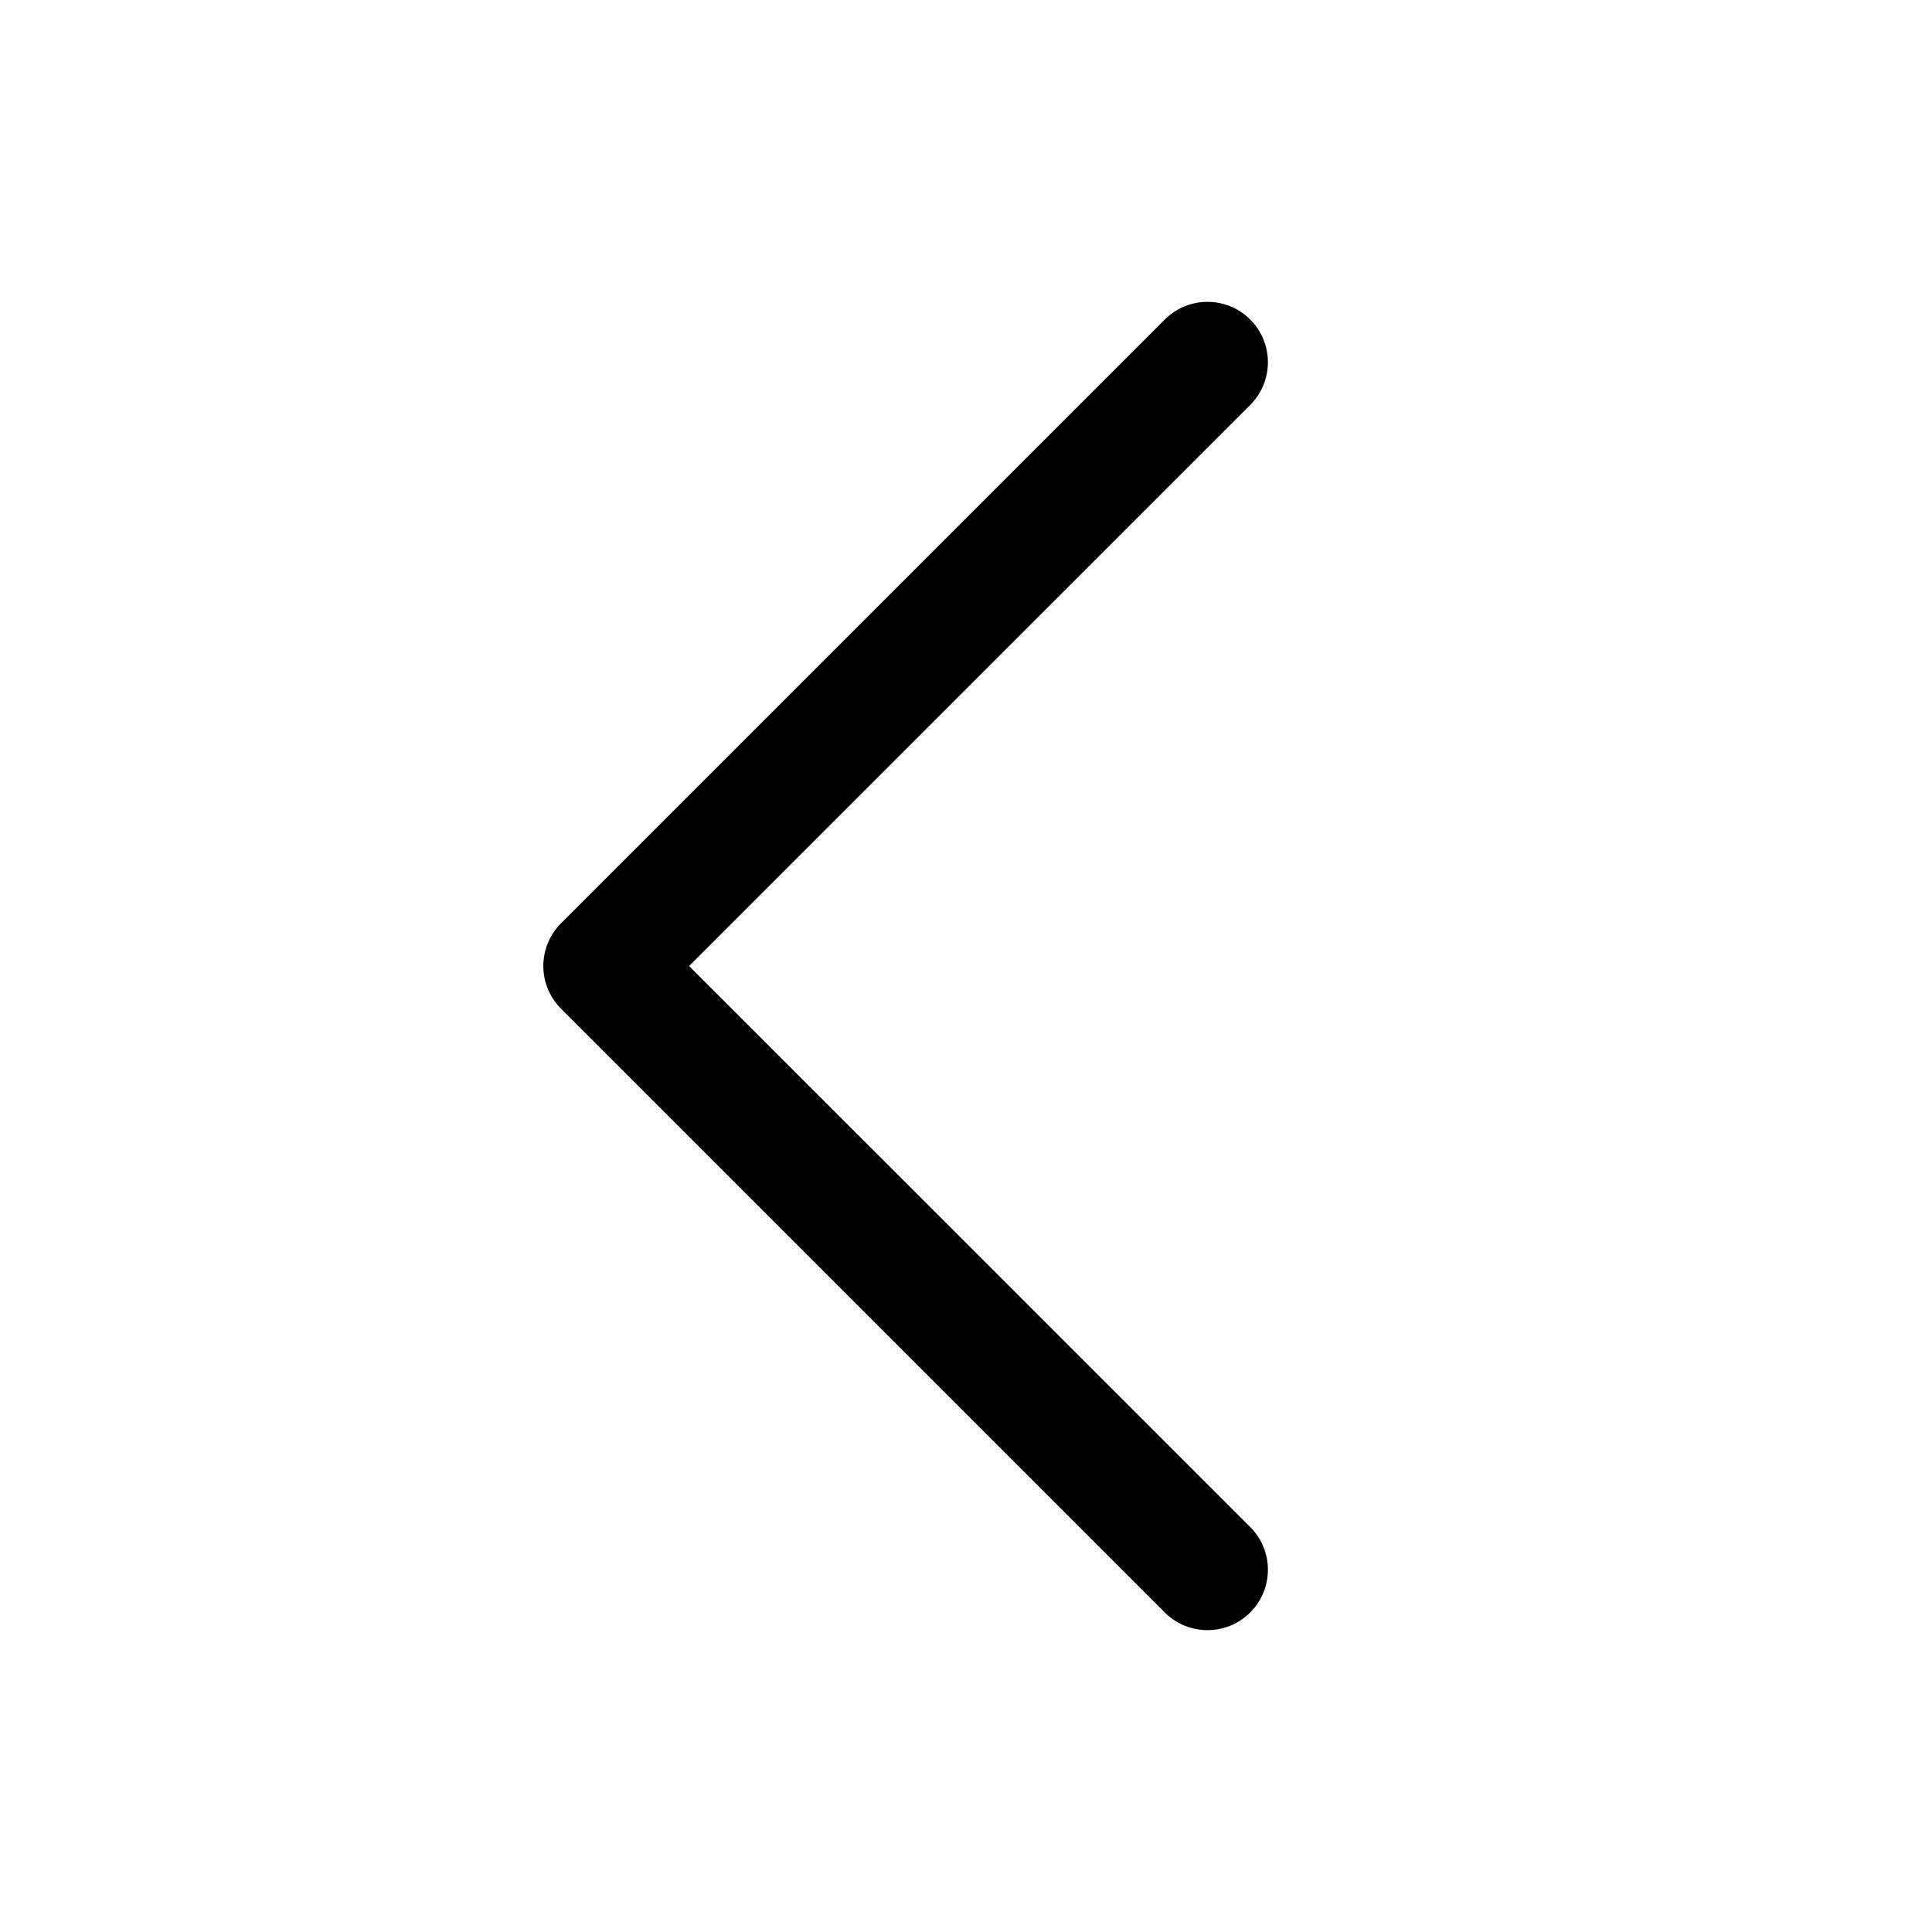
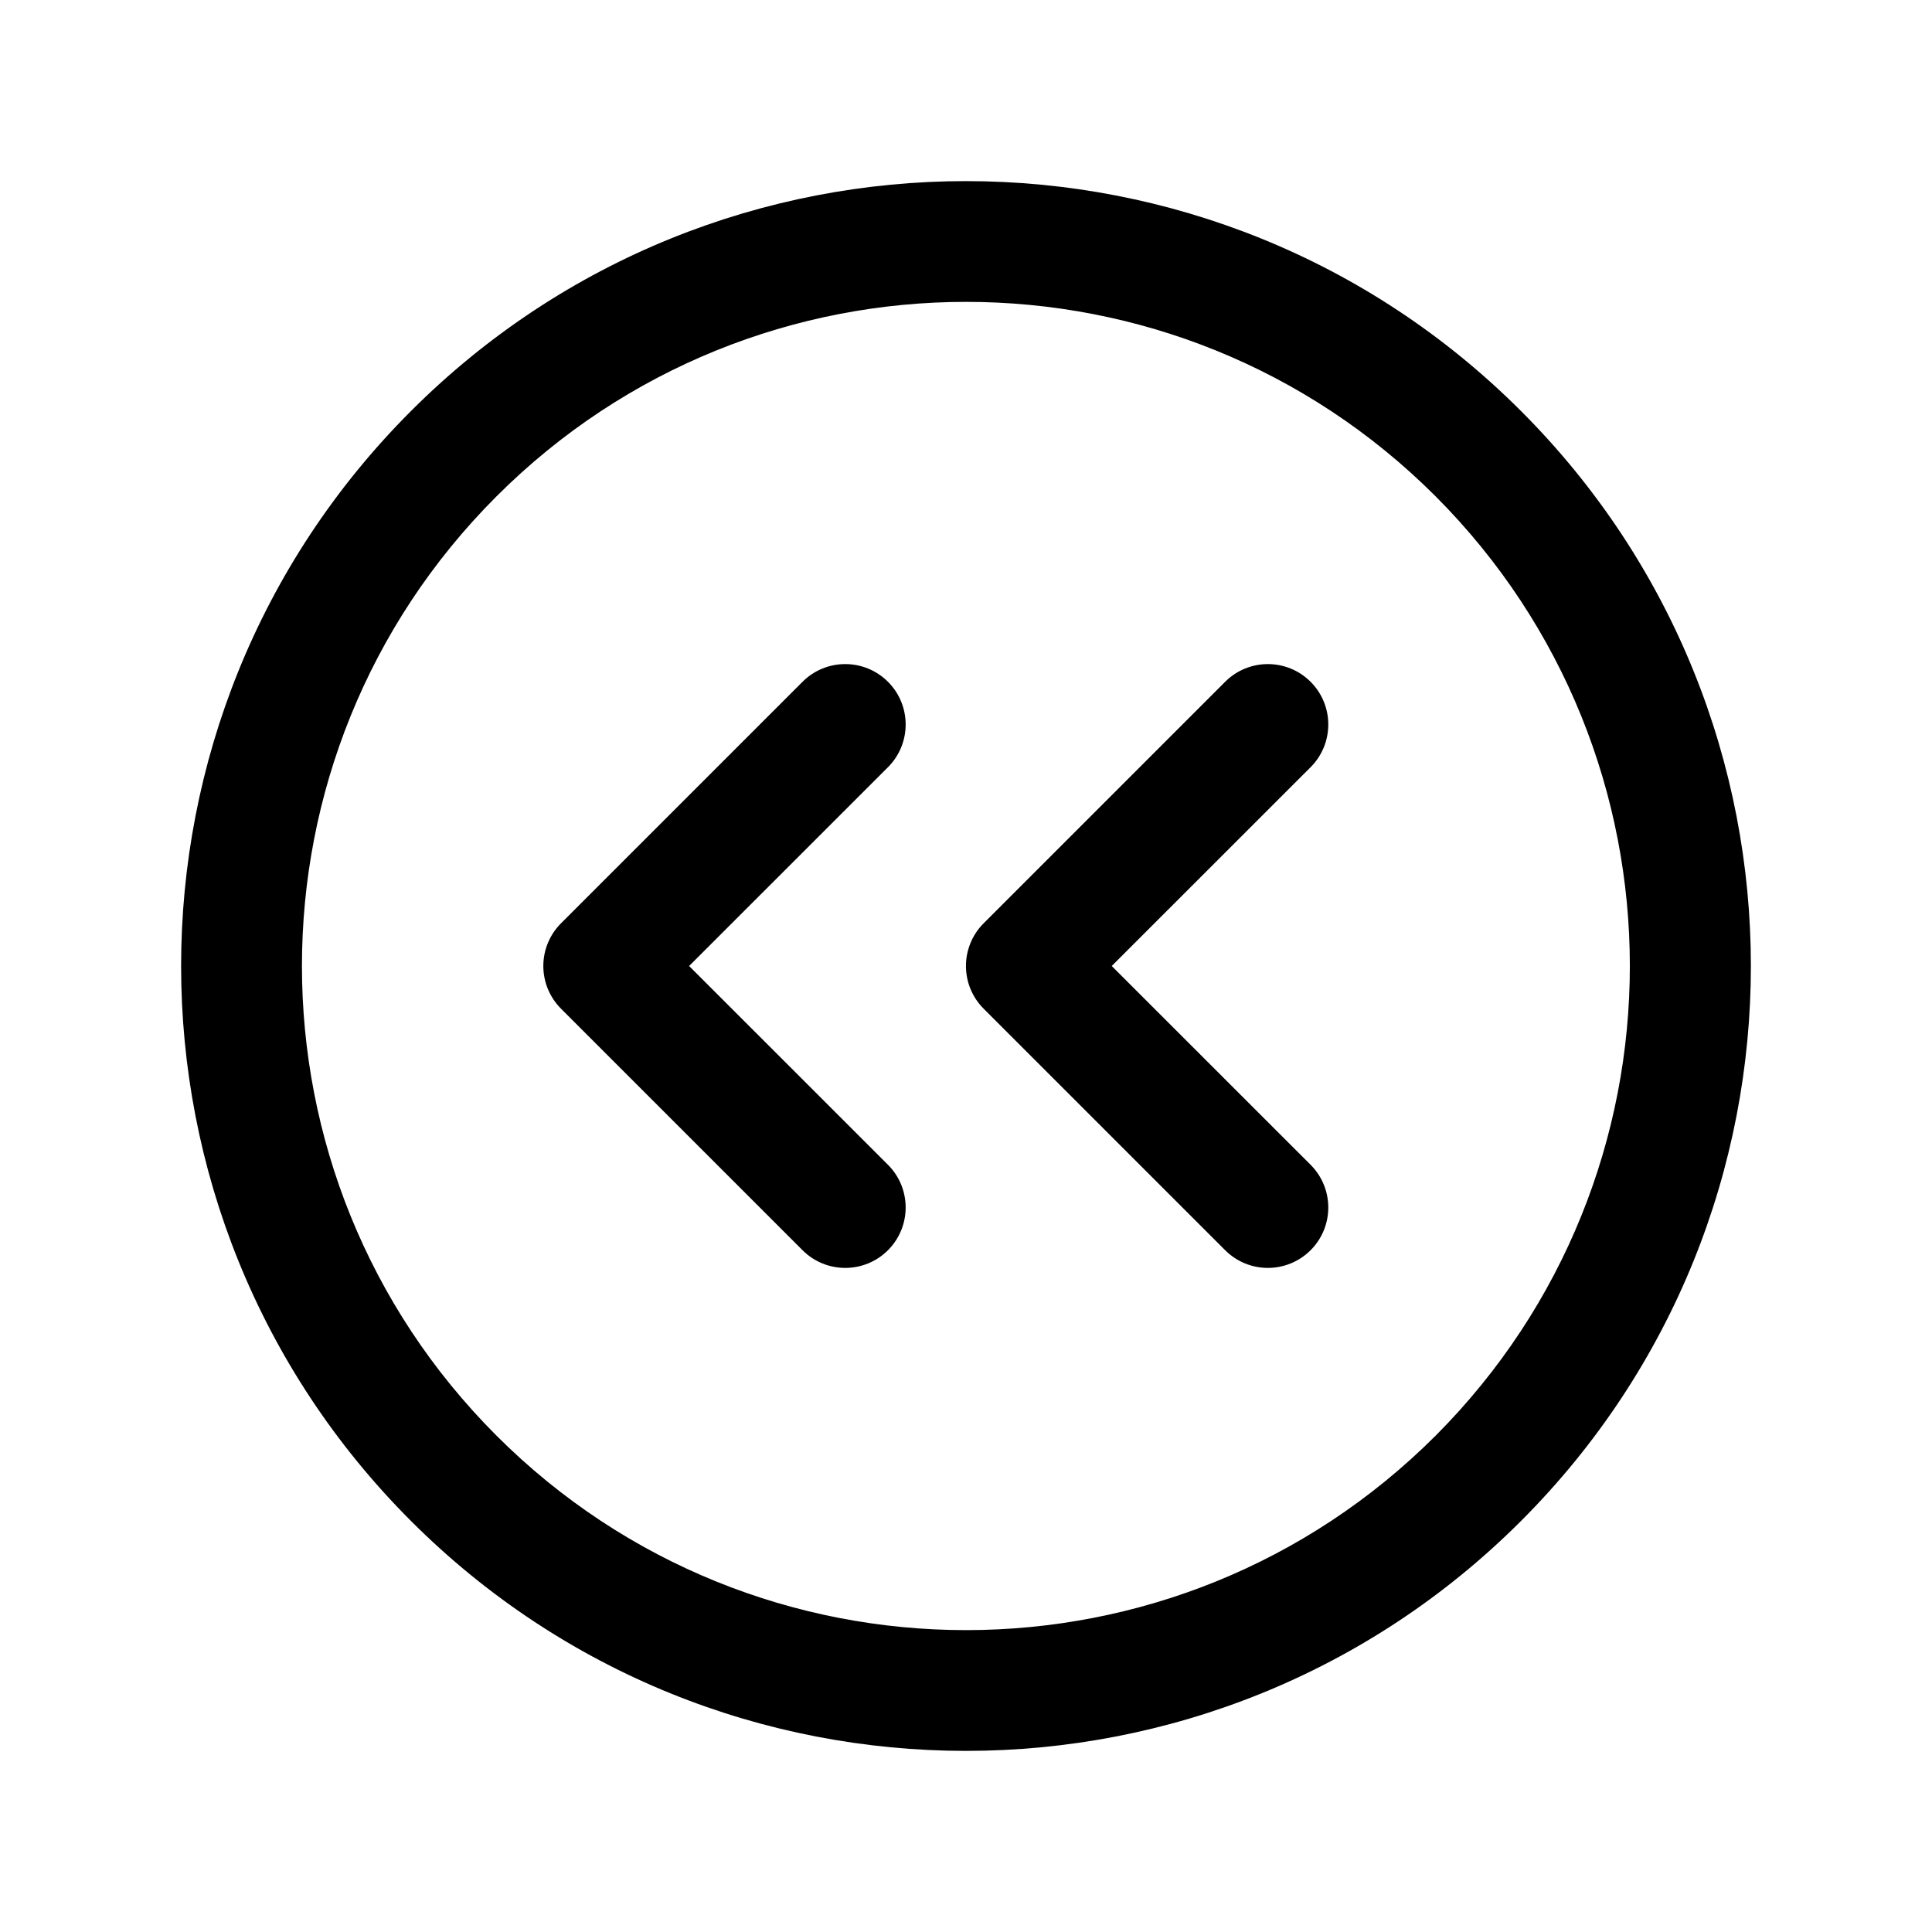
- <svg xmlns="http://www.w3.org/2000/svg" width="32" height="32" fill="currentColor" viewBox="0 0 256 256">
-   <path d="M165.66,202.34a8,8,0,0,1-11.32,11.32l-80-80a8,8,0,0,1,0-11.32l80-80a8,8,0,0,1,11.32,11.32L91.31,128Z">
-     </path>
+ <svg xmlns="http://www.w3.org/2000/svg" width="30" height="30" fill="currentColor" viewBox="0 0 256 256">
+   <path d="M201.54,54.46A104,104,0,0,0,54.46,201.54,104,104,0,0,0,201.54,54.46ZM190.23,190.23a88,88,0,1,1,0-124.46A88.11,88.11,0,0,1,190.23,190.23Zm-16.57-88.57L147.31,128l26.35,26.34a8,8,0,0,1-11.32,11.32l-32-32a8,8,0,0,1,0-11.32l32-32a8,8,0,0,1,11.32,11.32Zm-56,0L91.31,128l26.35,26.34a8,8,0,0,1-11.32,11.32l-32-32a8,8,0,0,1,0-11.32l32-32a8,8,0,0,1,11.32,11.32Z" />
</svg>
